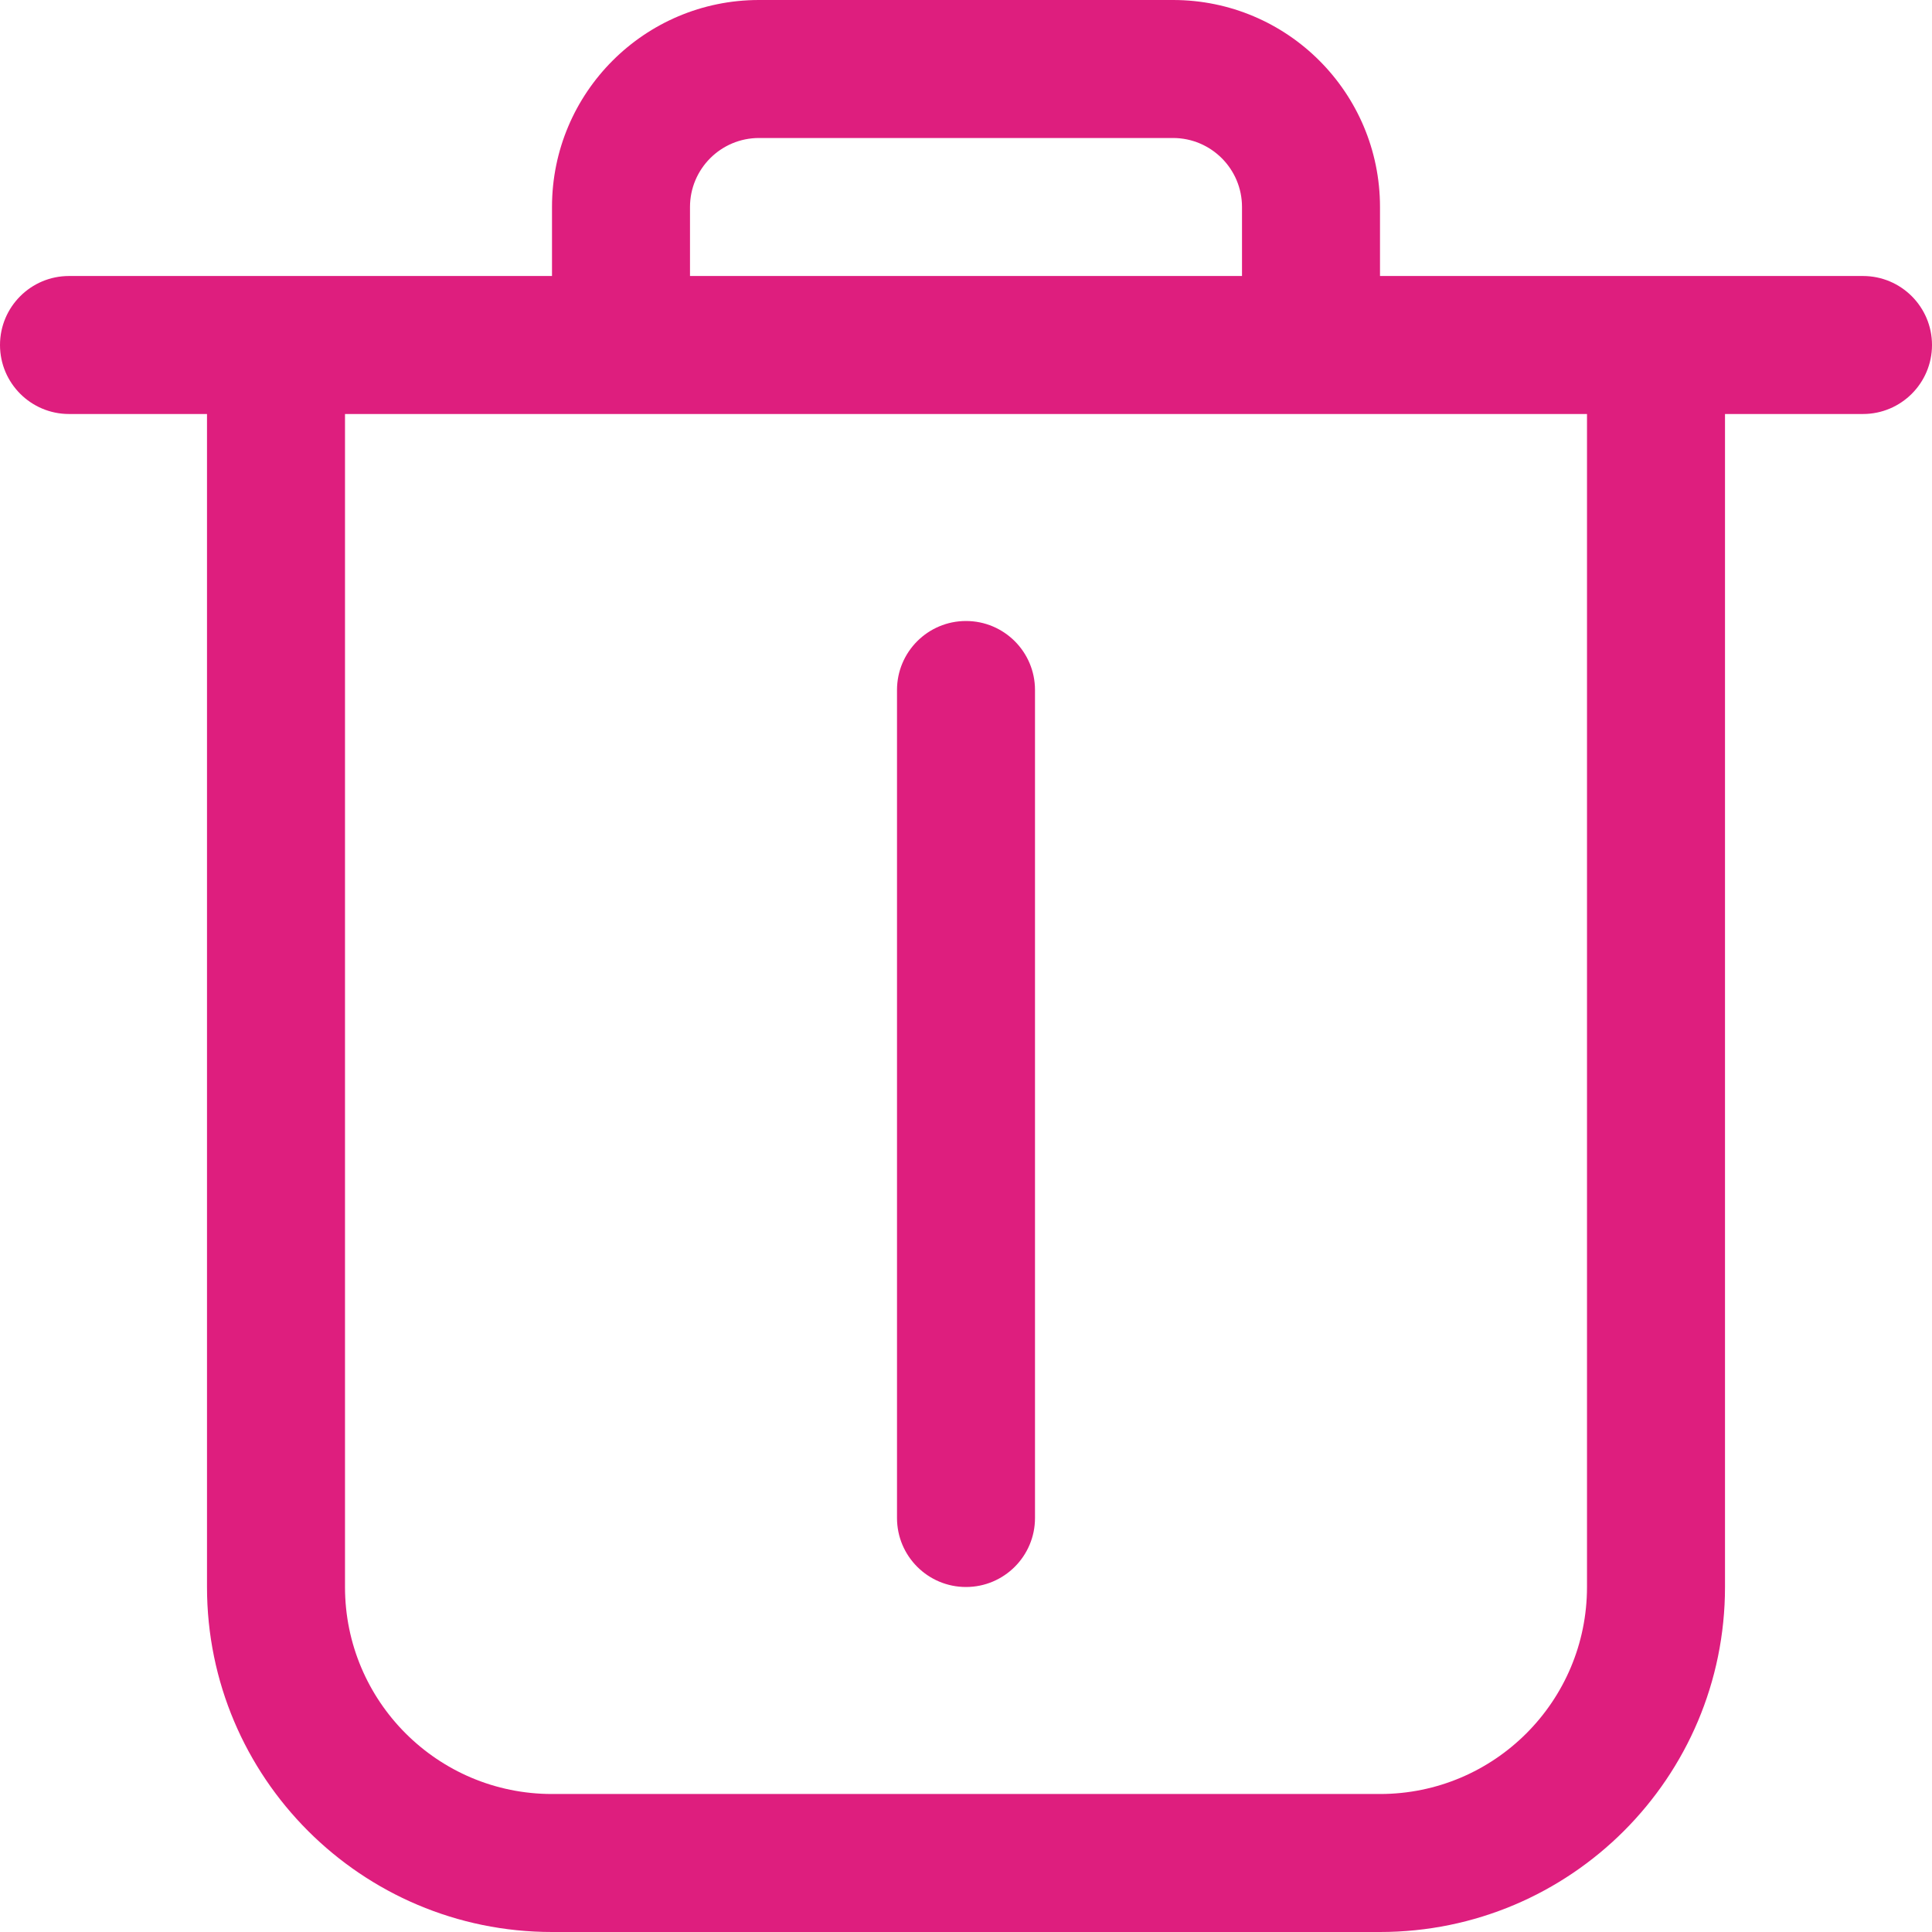
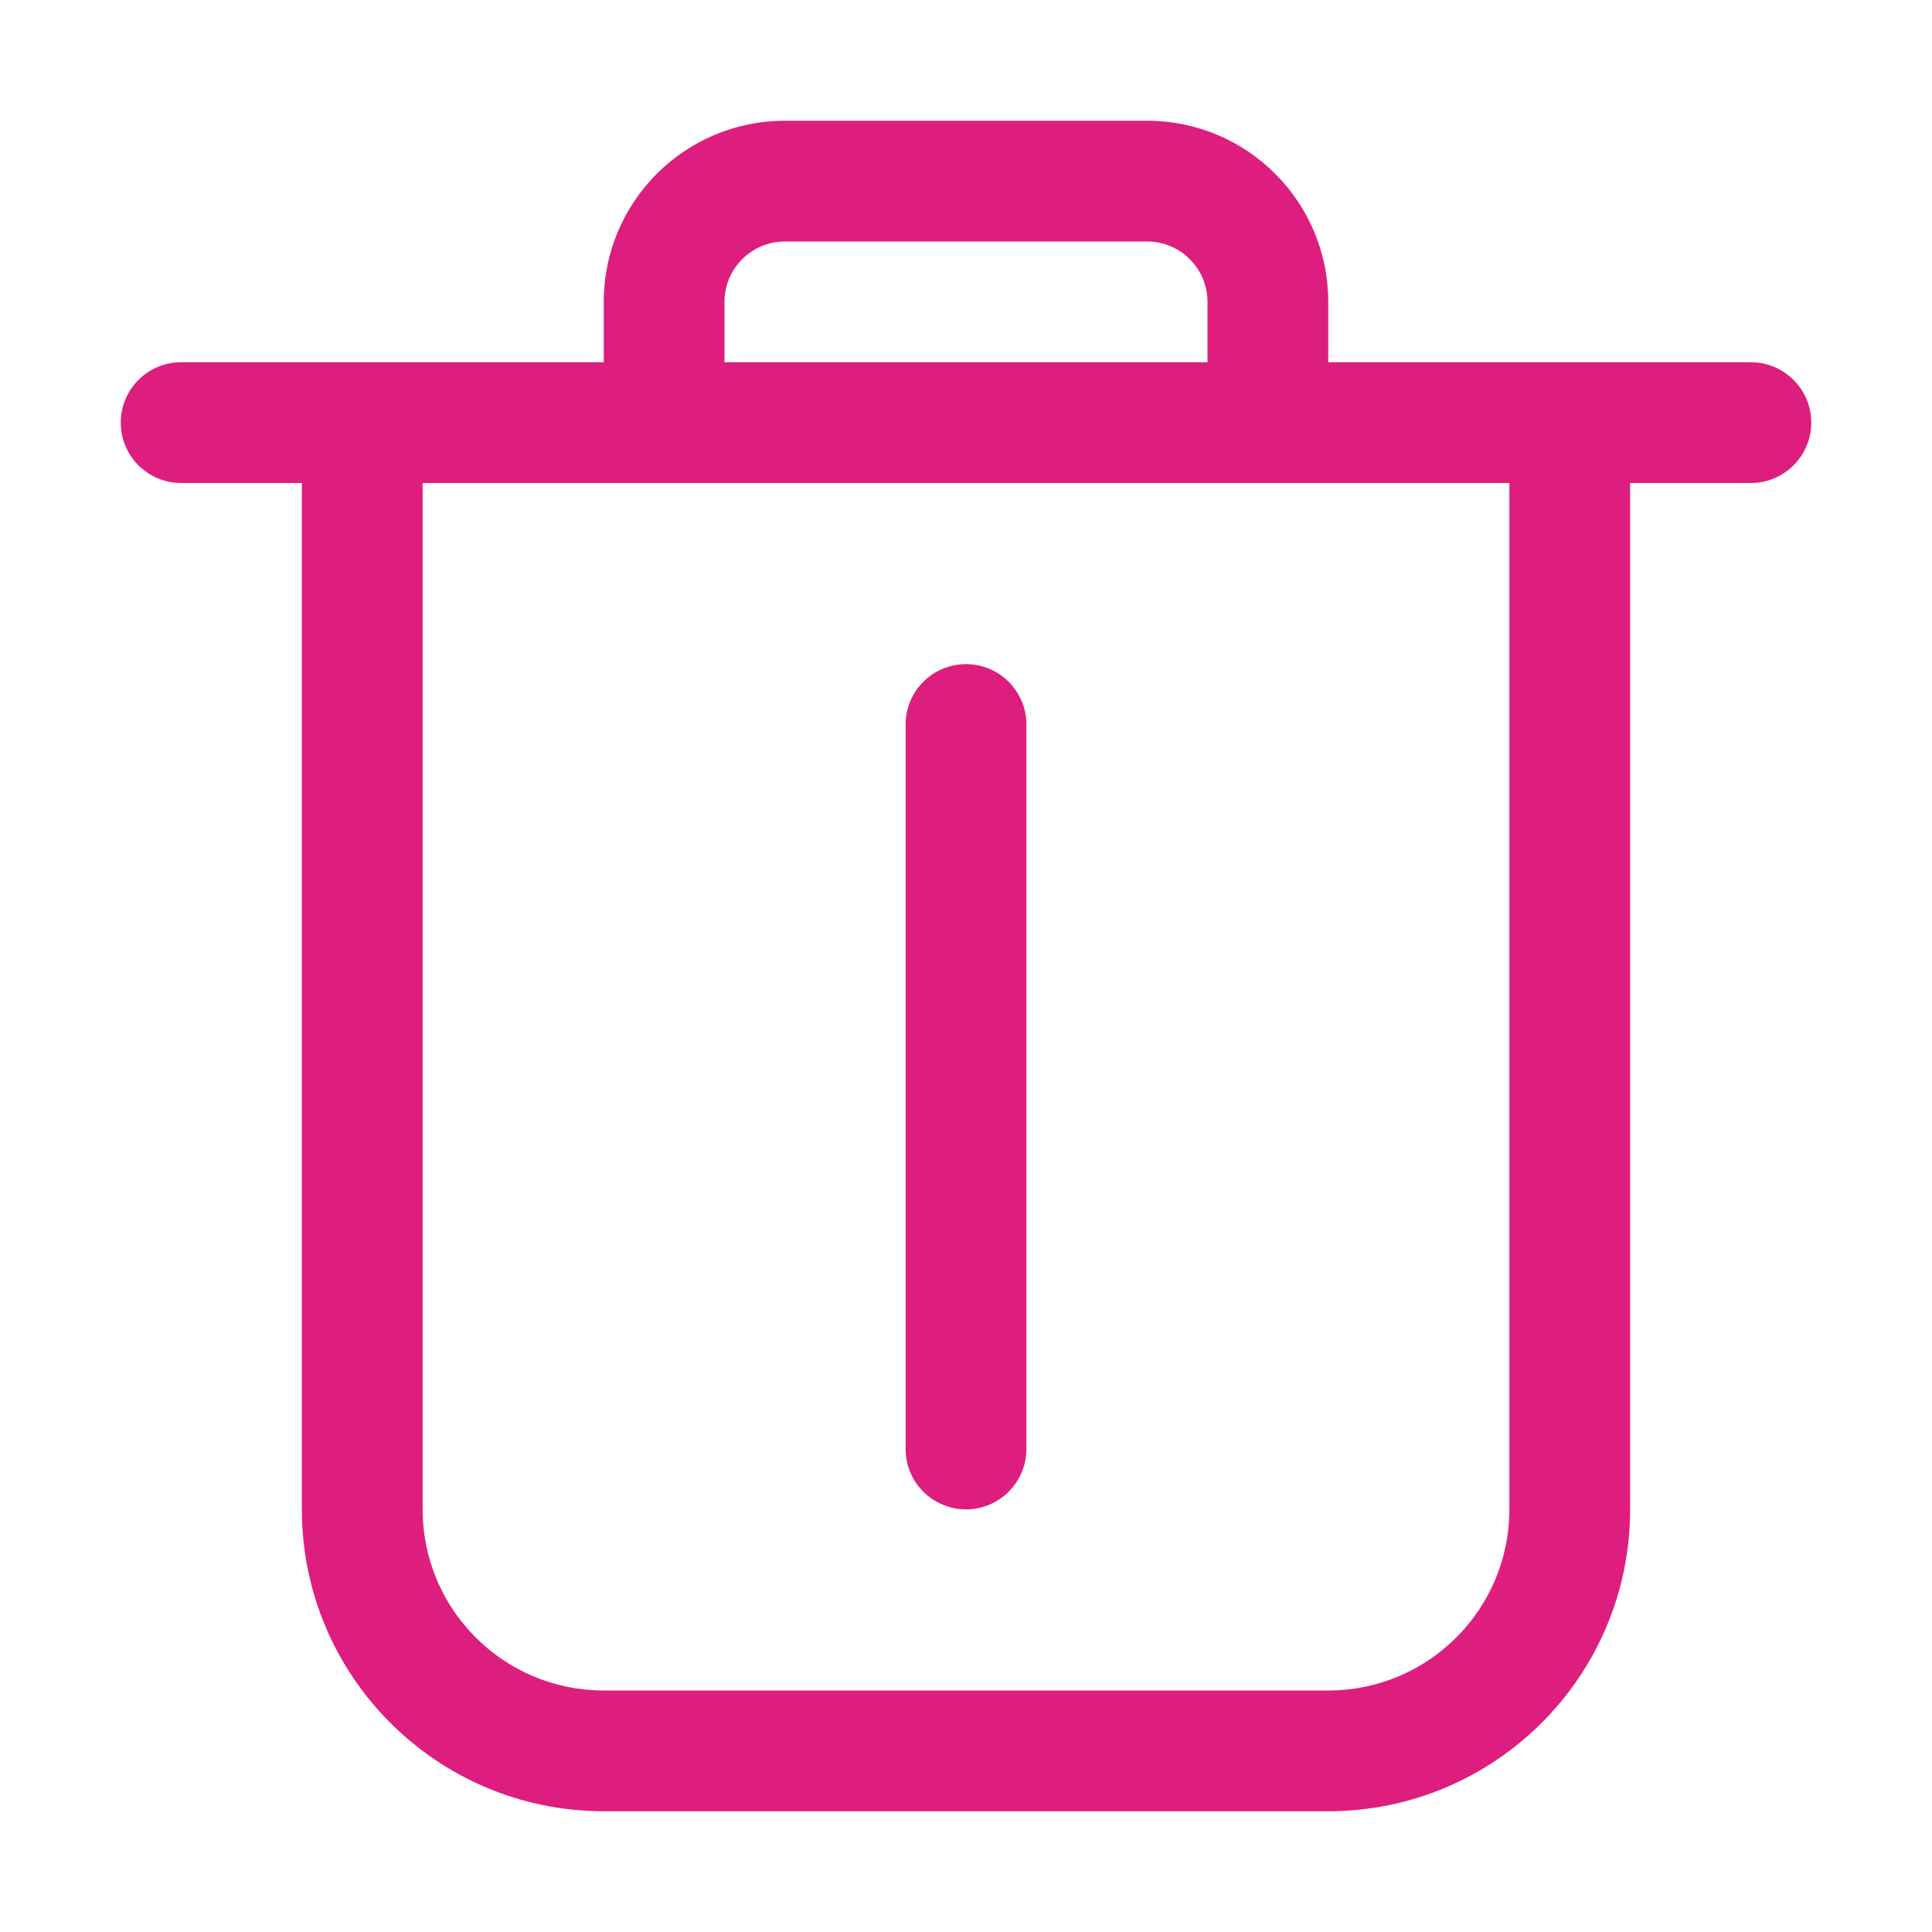
- <svg xmlns="http://www.w3.org/2000/svg" width="28" height="28" viewBox="0 0 28 28" fill="none">
-   <path fill-rule="evenodd" clip-rule="evenodd" d="M8 3C8 1.343 9.343 0 11 0H17C18.657 0 20 1.343 20 3V4H27C27.552 4 28 4.448 28 5C28 5.552 27.552 6 27 6H25V23C25 25.761 22.761 28 20 28H8C5.239 28 3 25.761 3 23V6H1C0.448 6 0 5.552 0 5C0 4.448 0.448 4 1 4H8V3ZM10 4H18V3C18 2.448 17.552 2 17 2H11C10.448 2 10 2.448 10 3V4ZM5 6V23C5 24.657 6.343 26 8 26H20C21.657 26 23 24.657 23 23V6H5ZM14 9C14.552 9 15 9.448 15 10L15 22C15 22.552 14.552 23 14 23C13.448 23 13 22.552 13 22L13 10C13 9.448 13.448 9 14 9Z" fill="#DE1E7E" />
+ <svg xmlns="http://www.w3.org/2000/svg" width="32" height="32" viewBox="0 0 32 32" fill="none">
+   <path fill-rule="evenodd" clip-rule="evenodd" d="M10 5C10 3.343 11.343 2 13 2H19C20.657 2 22 3.343 22 5V6H29C29.552 6 30 6.448 30 7C30 7.552 29.552 8 29 8H27V25C27 27.761 24.761 30 22 30H10C7.239 30 5 27.761 5 25V8H3C2.448 8 2 7.552 2 7C2 6.448 2.448 6 3 6H10V5ZM12 6H20V5C20 4.448 19.552 4 19 4H13C12.448 4 12 4.448 12 5V6ZM7 8V25C7 26.657 8.343 28 10 28H22C23.657 28 25 26.657 25 25V8H7ZM16 11C16.552 11 17 11.448 17 12L17 24C17 24.552 16.552 25 16 25C15.448 25 15 24.552 15 24L15 12C15 11.448 15.448 11 16 11Z" fill="#DE1E7E" />
</svg>
